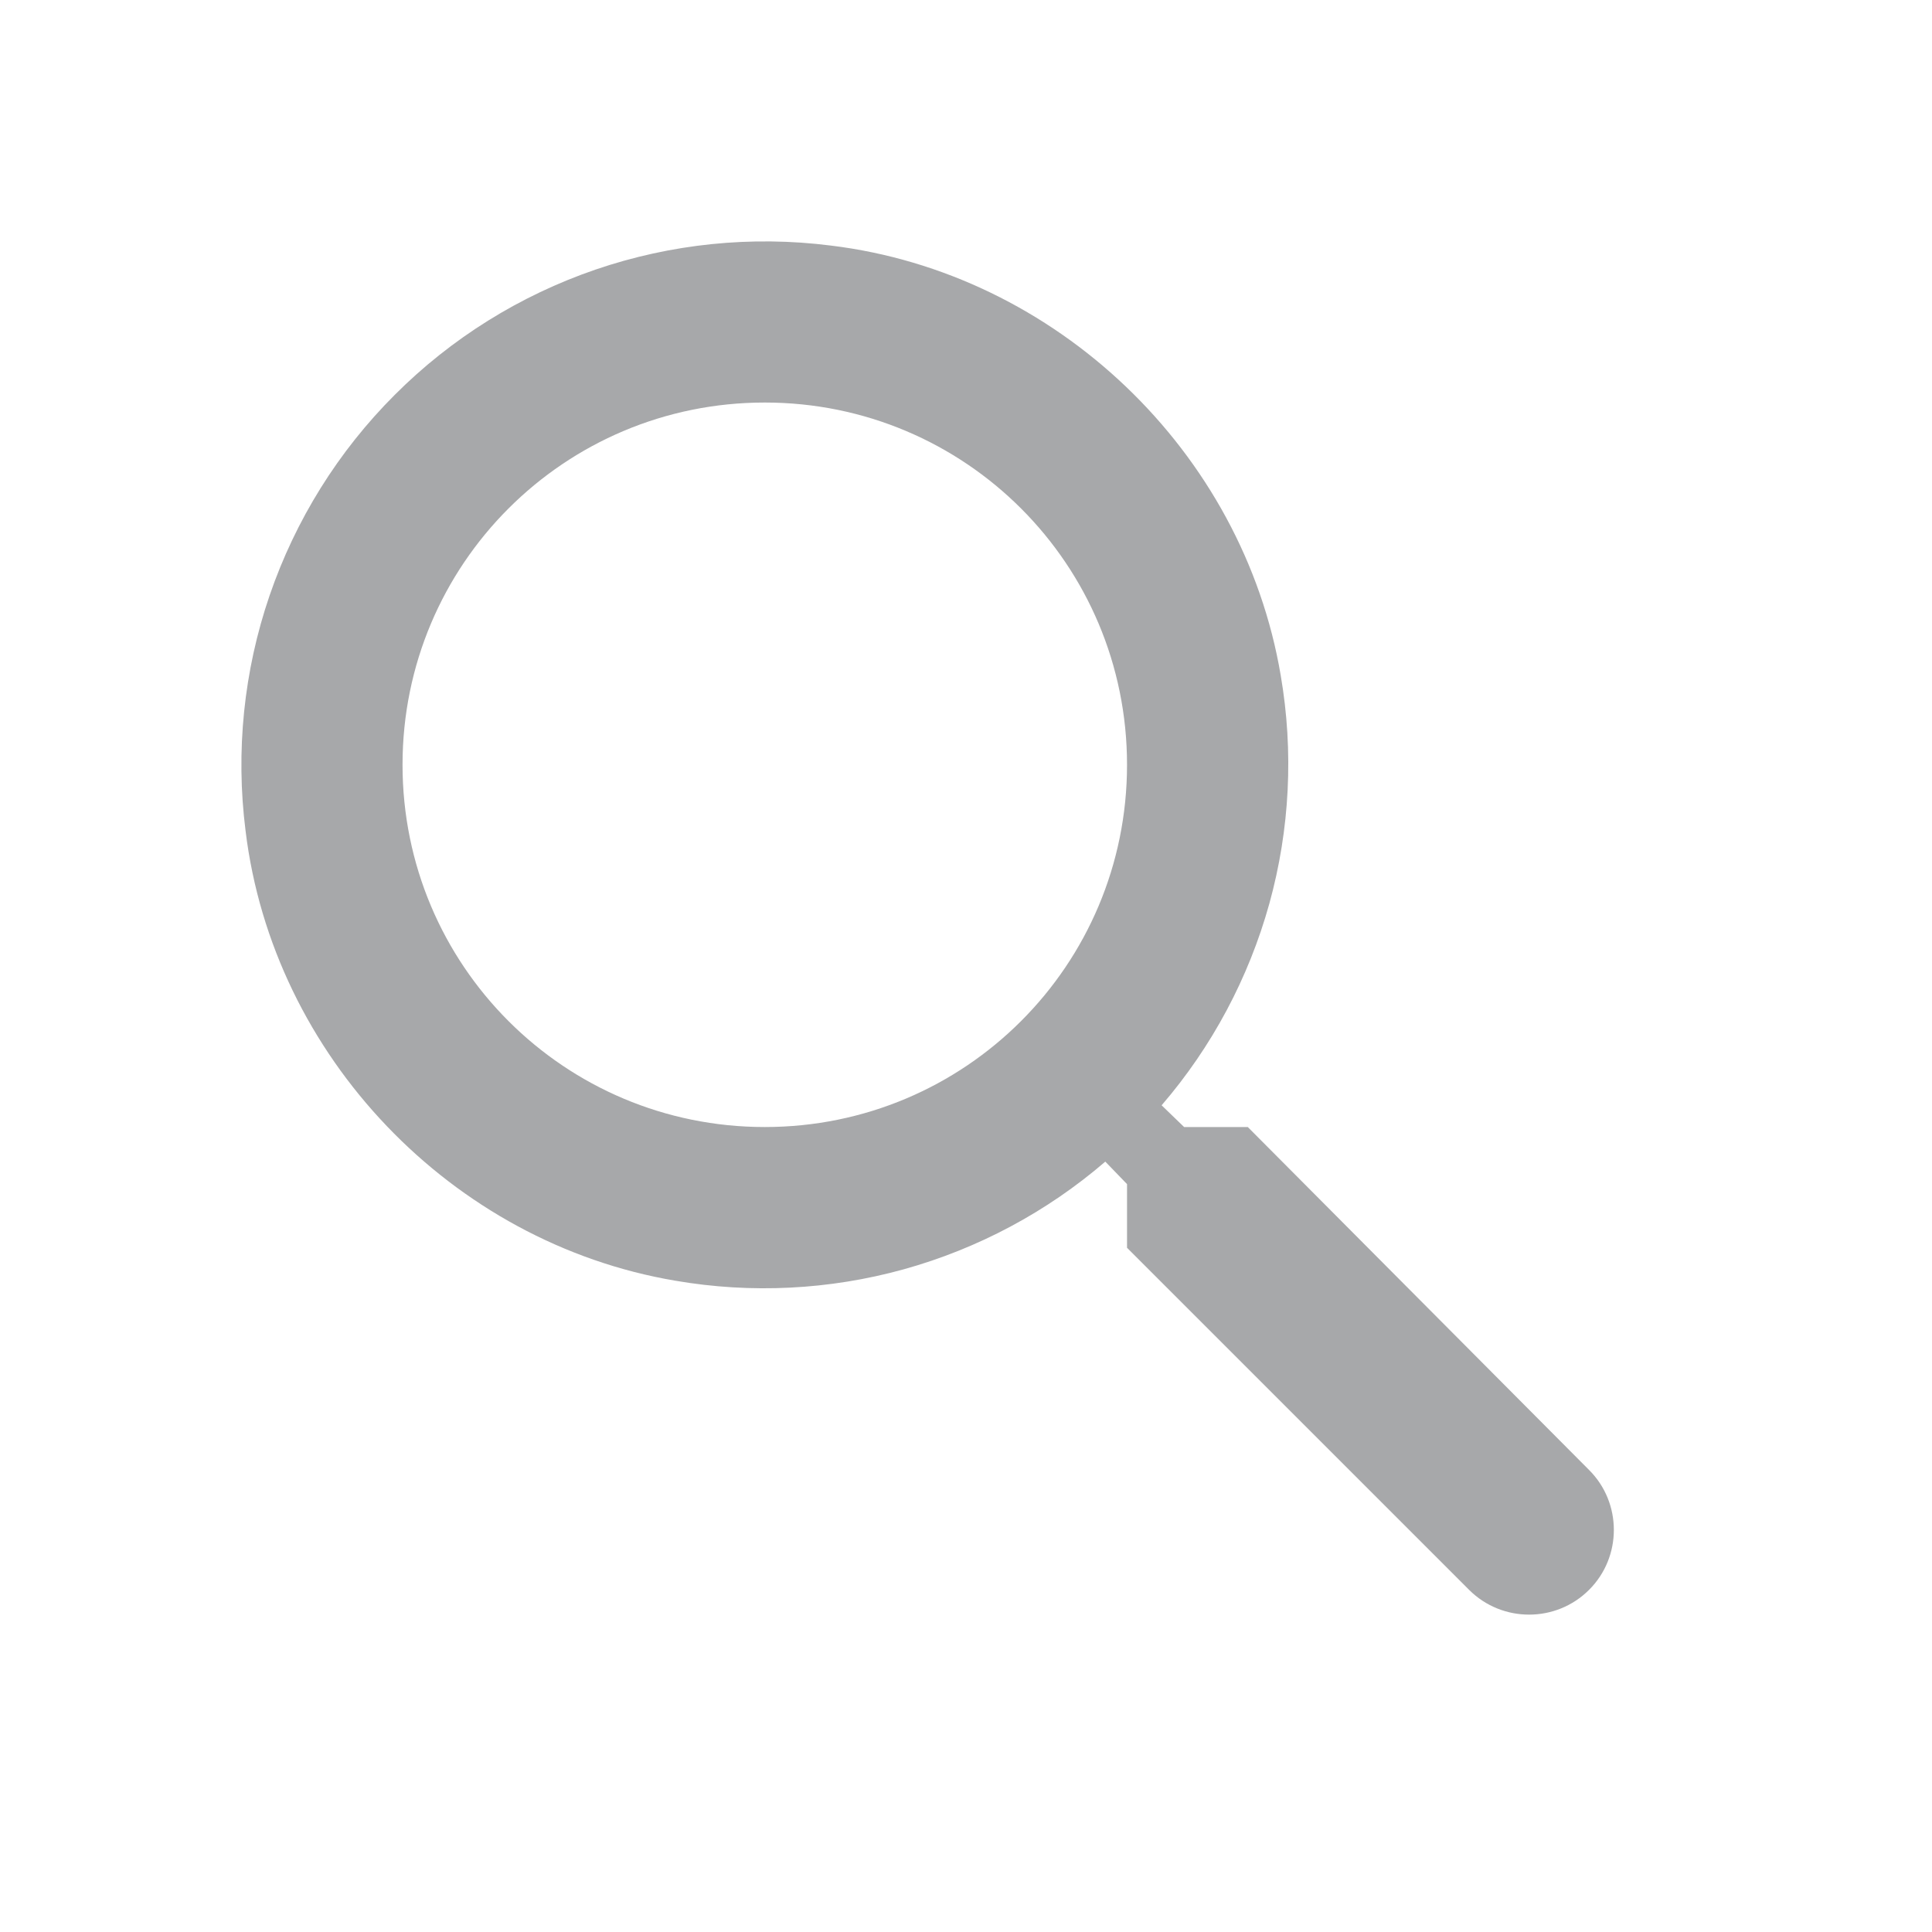
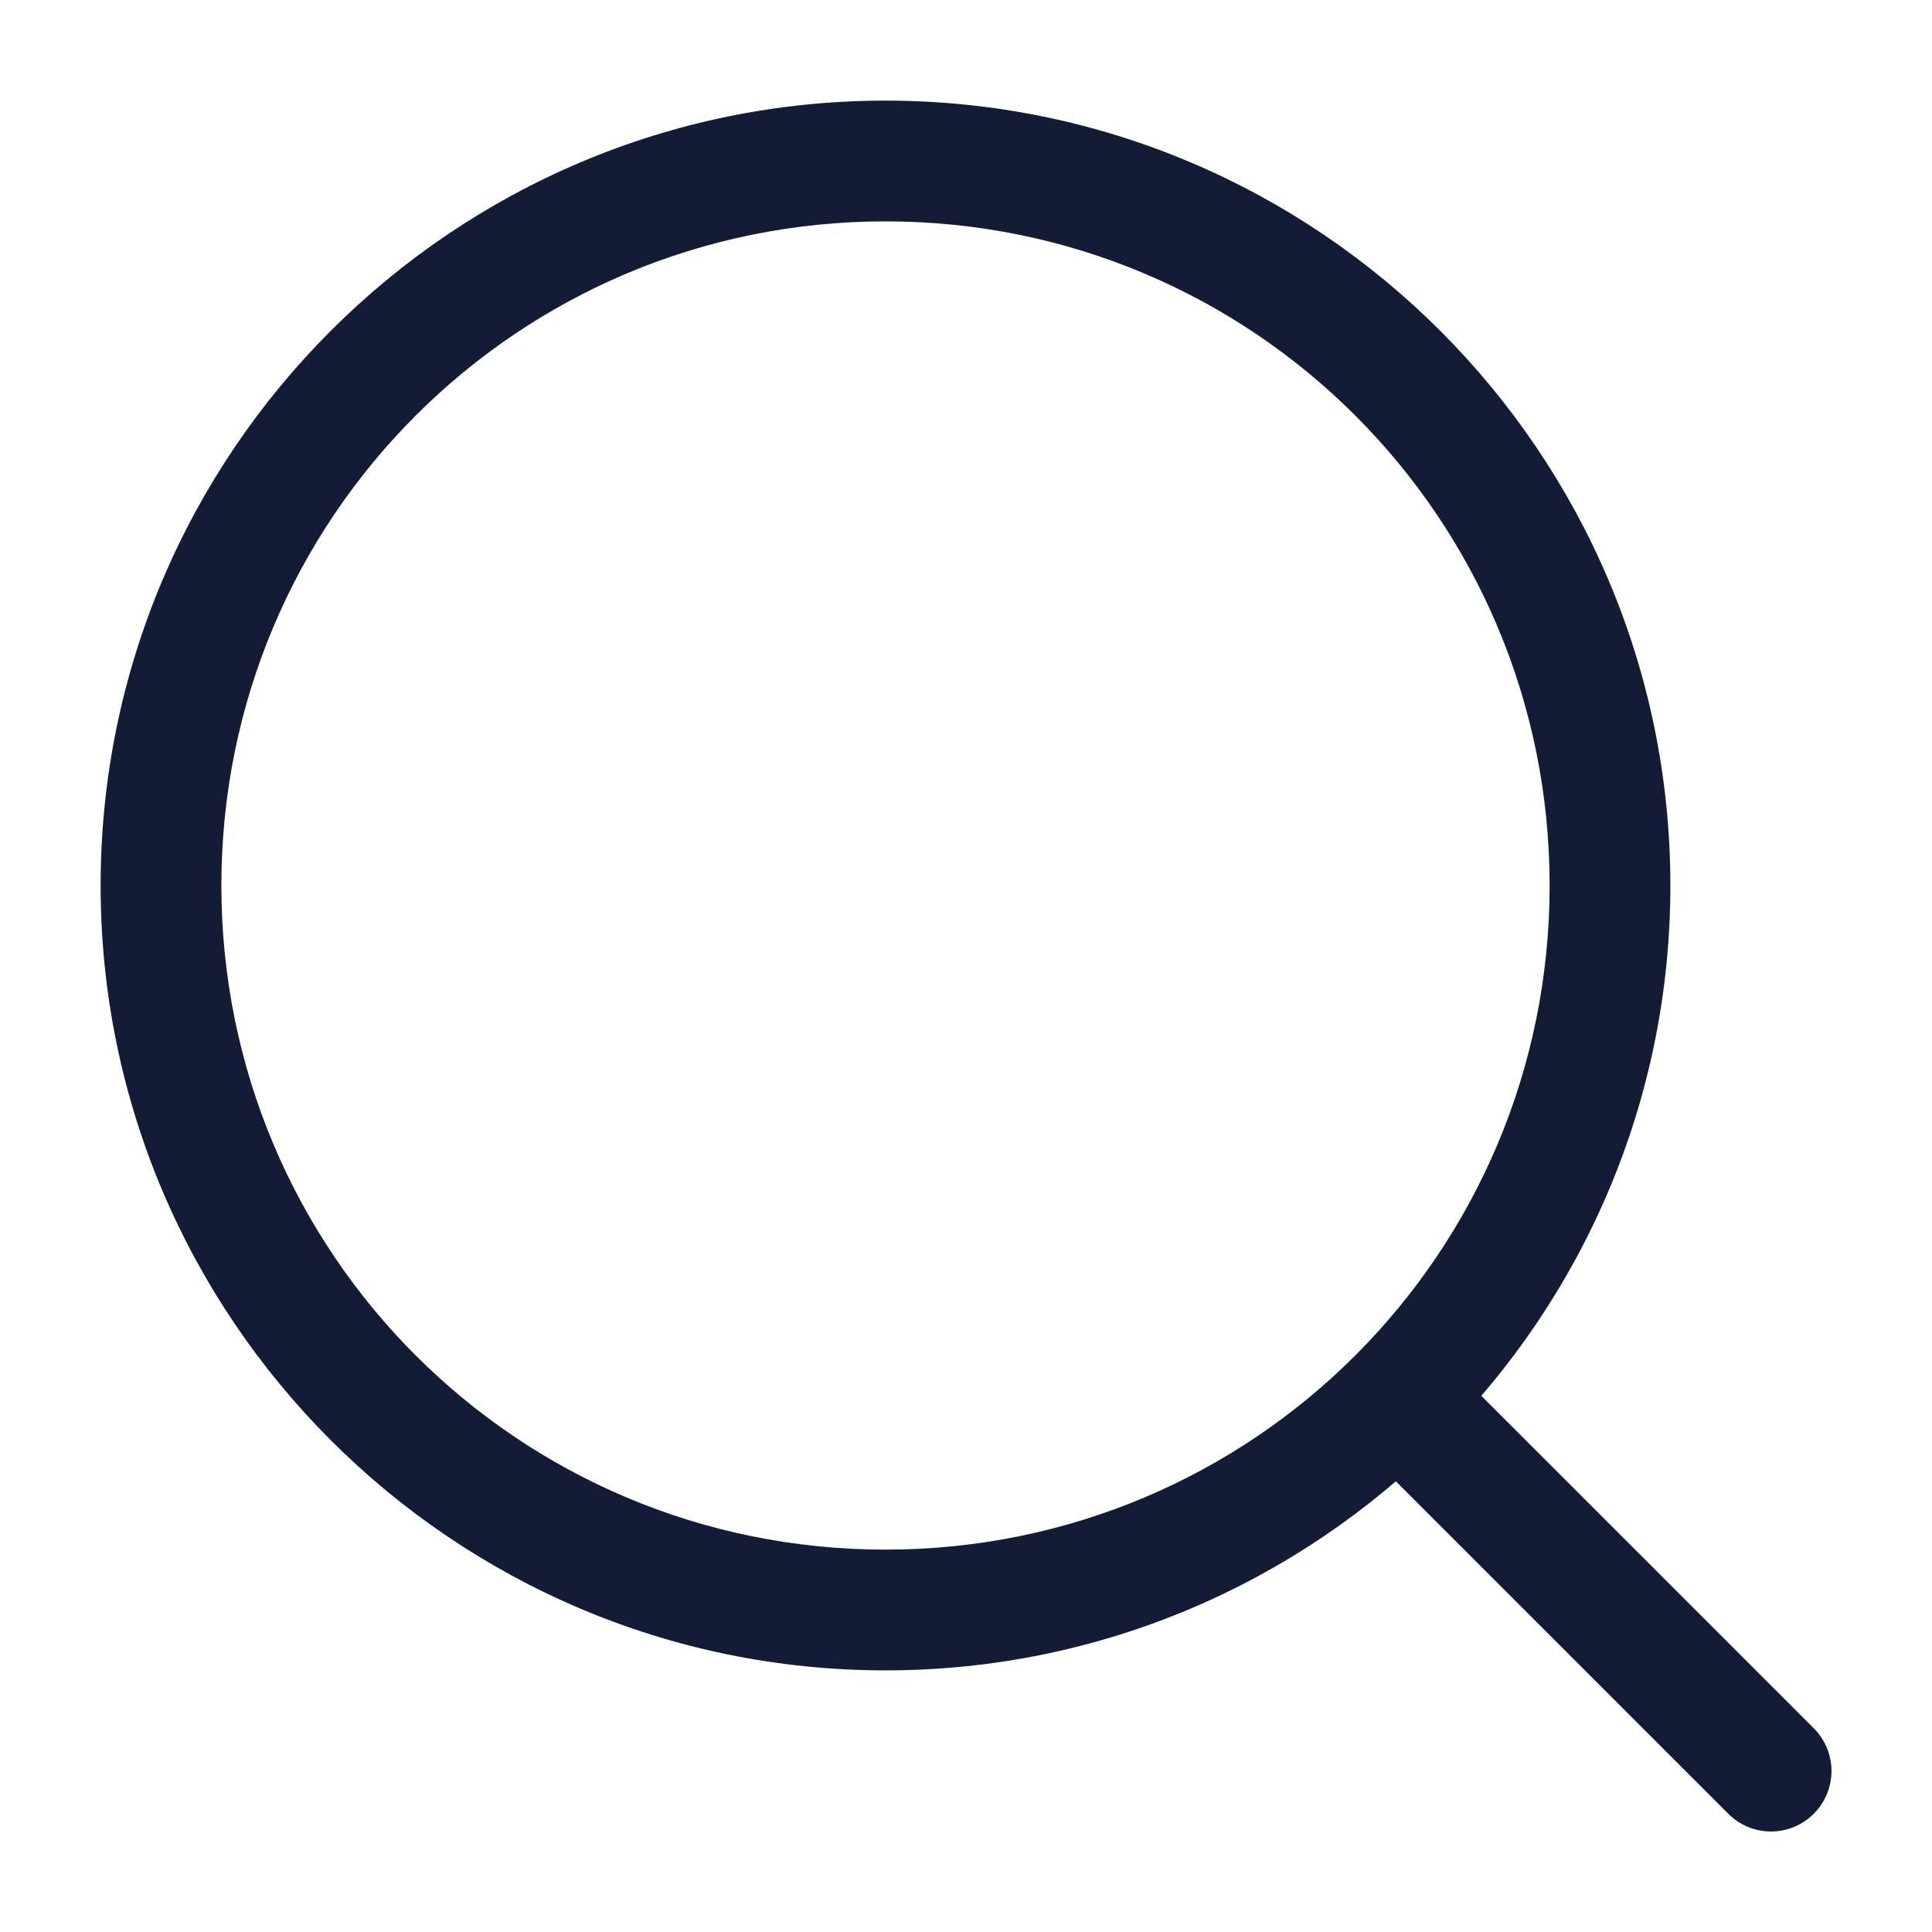
- <svg xmlns="http://www.w3.org/2000/svg" width="20" height="20" viewBox="0 0 20 20" fill="none">
-   <path d="M12.917 11.667H12.258L12.025 11.442C12.546 10.837 12.926 10.124 13.14 9.355C13.353 8.585 13.393 7.778 13.258 6.992C12.867 4.675 10.933 2.825 8.6 2.542C7.78 2.438 6.947 2.523 6.164 2.791C5.382 3.059 4.671 3.502 4.087 4.087C3.502 4.671 3.059 5.382 2.791 6.164C2.523 6.946 2.438 7.78 2.542 8.6C2.825 10.933 4.675 12.867 6.992 13.258C7.778 13.393 8.585 13.353 9.355 13.14C10.124 12.926 10.837 12.546 11.442 12.025L11.667 12.258V12.917L15.208 16.458C15.55 16.8 16.108 16.8 16.45 16.458C16.792 16.117 16.792 15.558 16.45 15.217L12.917 11.667ZM7.917 11.667C5.842 11.667 4.167 9.992 4.167 7.917C4.167 5.842 5.842 4.167 7.917 4.167C9.992 4.167 11.667 5.842 11.667 7.917C11.667 9.992 9.992 11.667 7.917 11.667Z" fill="#A7A8AA" />
+ <svg xmlns="http://www.w3.org/2000/svg" width="24" height="24" viewBox="0 0 24 24" fill="none" version="1.1" id="svg2">
+   <defs id="defs2" />
+   <path style="baseline-shift:baseline;display:inline;overflow:visible;vector-effect:none;fill:#141b34;stroke-linecap:round;stroke-linejoin:round;enable-background:accumulate;stop-color:#000000;stop-opacity:1;opacity:1" d="m 17.5,16.75 a 0.75,0.75 0 0 0 -0.531,0.219 0.75,0.75 0 0 0 0,1.062 l 4.5,4.5 a 0.75,0.75 0 0 0 1.062,0 0.75,0.75 0 0 0 0,-1.062 l -4.5,-4.5 A 0.75,0.75 0 0 0 17.5,16.75 Z" id="path1" />
+   <path style="baseline-shift:baseline;display:inline;overflow:visible;vector-effect:none;fill:#141b34;stroke-linejoin:round;enable-background:accumulate;stop-color:#000000;stop-opacity:1;opacity:1" d="m 11,1.25 c -5.376,0 -9.75,4.374 -9.75,9.75 0,5.376 4.374,9.75 9.75,9.75 5.376,0 9.75,-4.374 9.75,-9.75 0,-5.376 -4.374,-9.75 -9.75,-9.75 z m 0,1.5 c 4.565,0 8.25,3.685 8.25,8.25 0,4.565 -3.685,8.25 -8.25,8.25 C 6.435,19.25 2.75,15.565 2.75,11 2.75,6.435 6.435,2.75 11,2.75 Z" id="path2" />
</svg>
